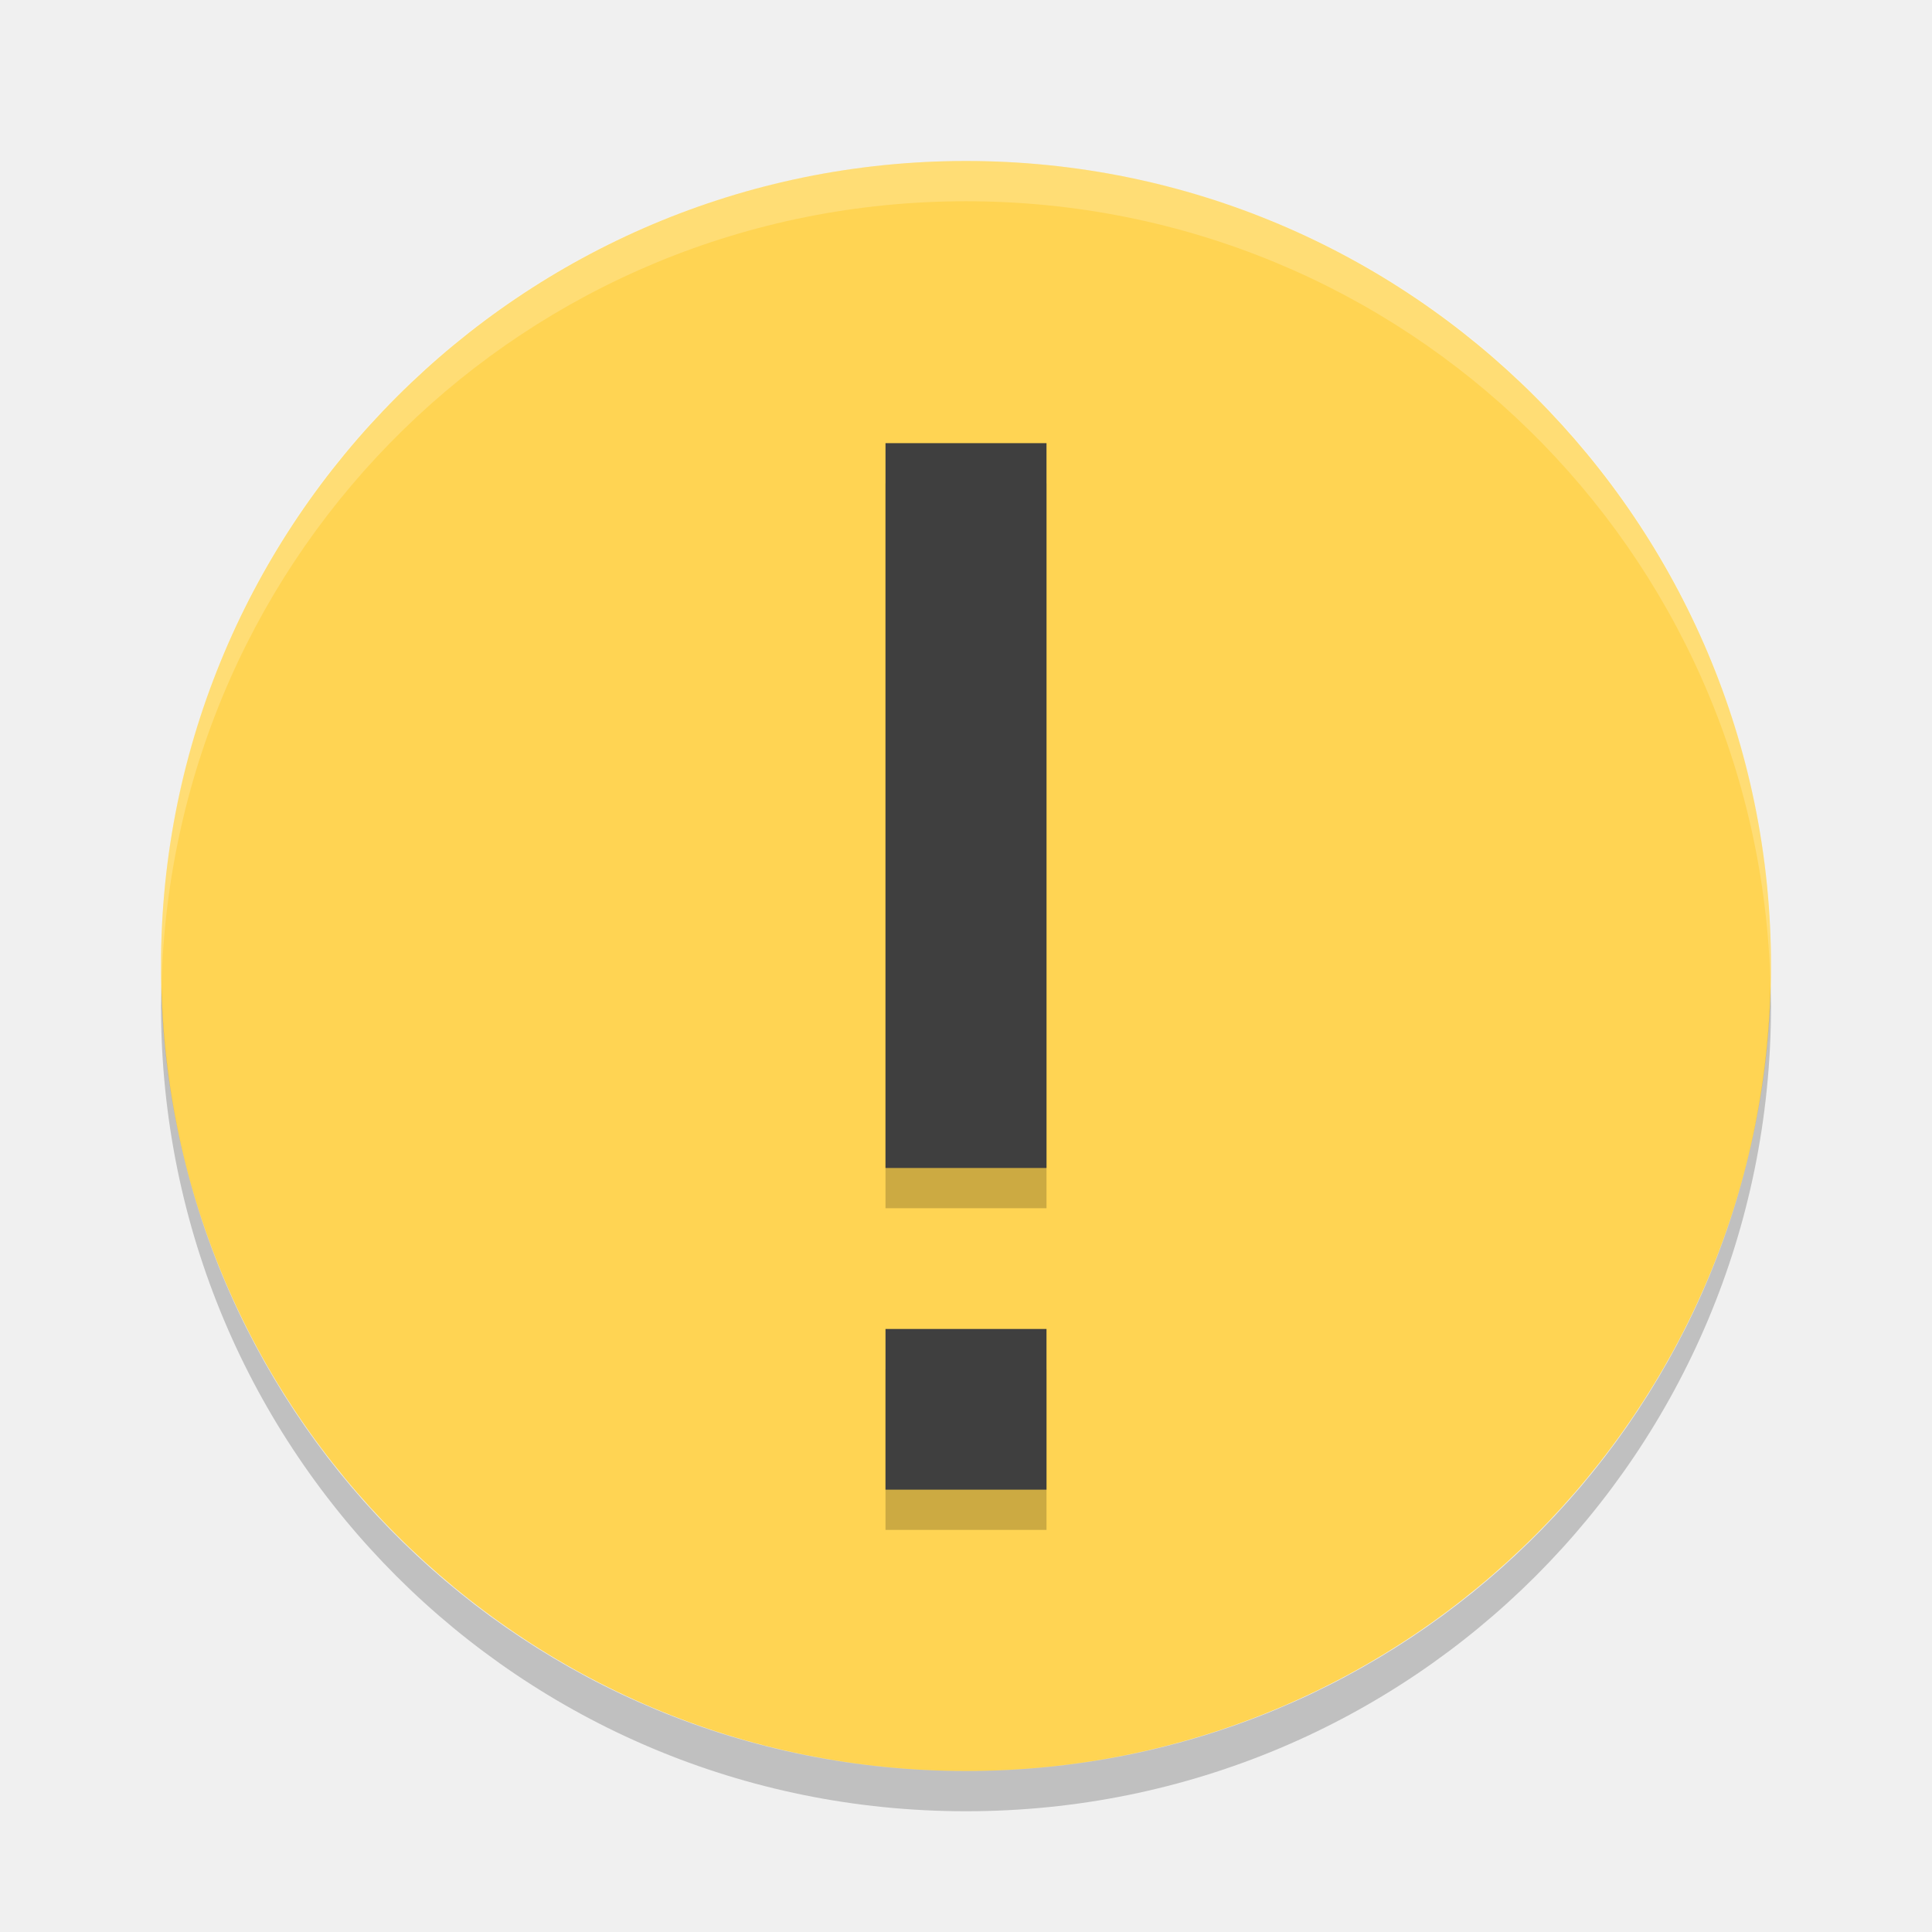
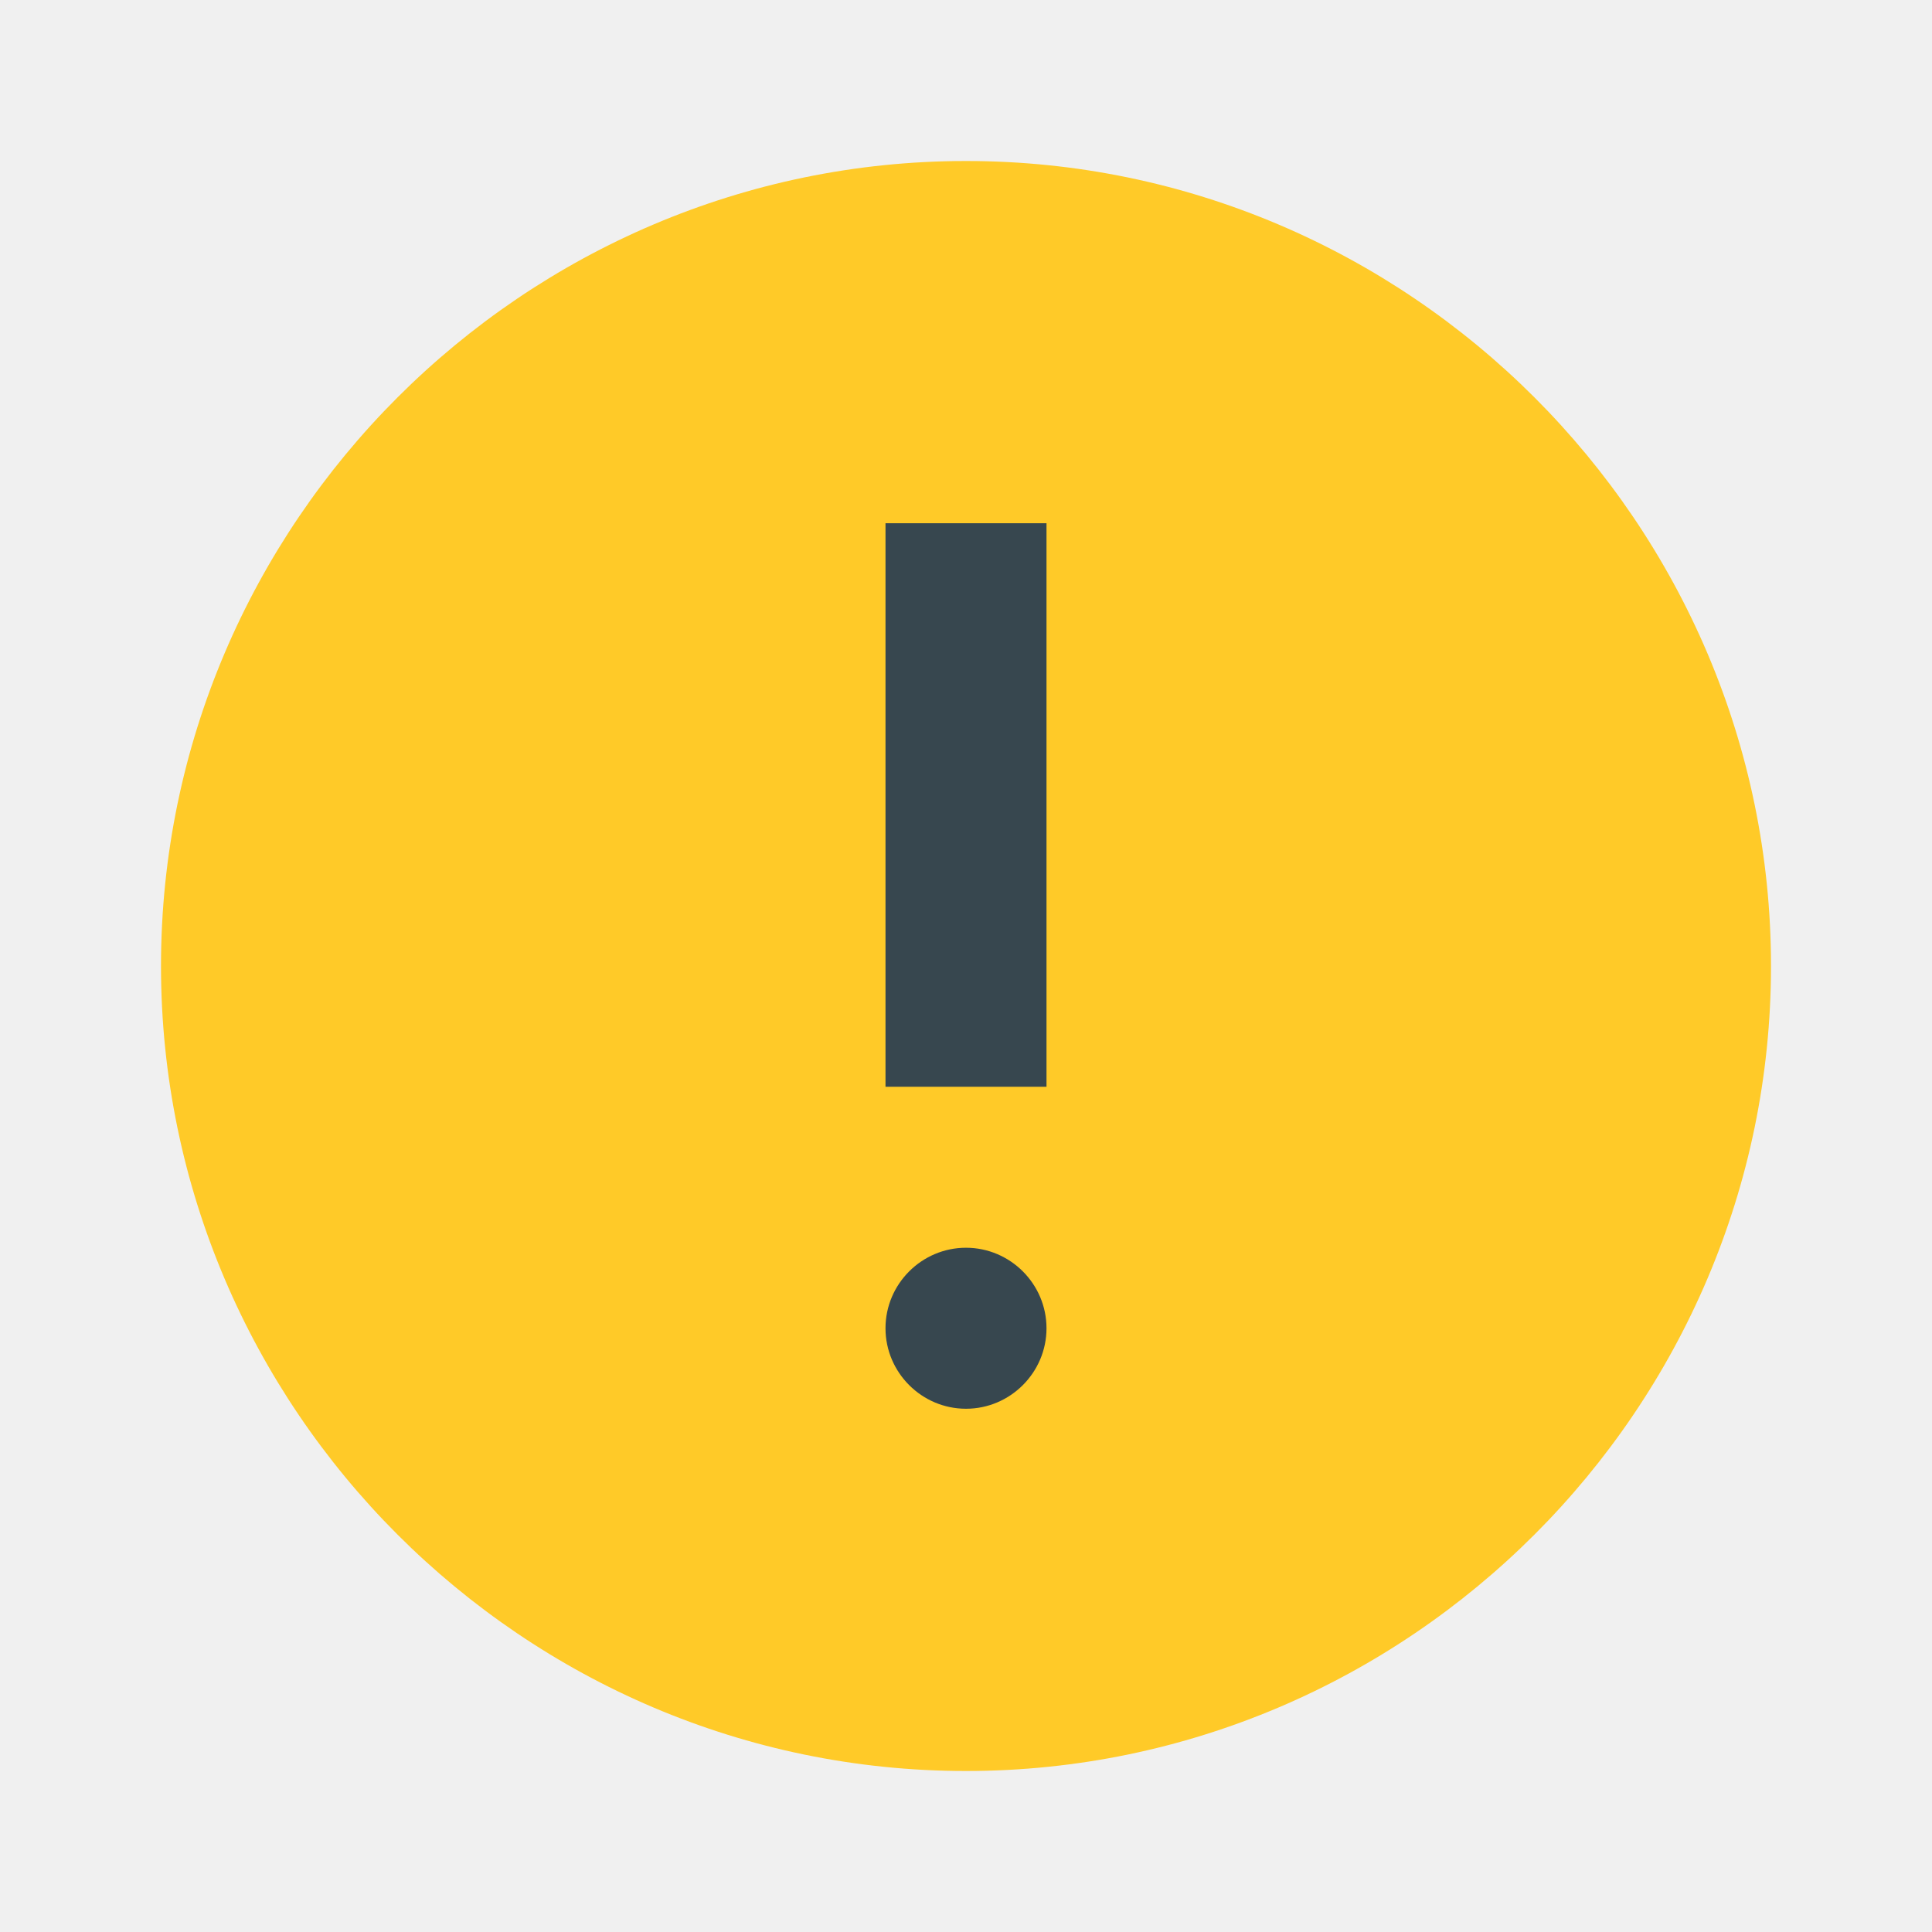
- <svg xmlns="http://www.w3.org/2000/svg" width="48" height="48" version="1">
-   <rect fill="#ffd453" width="40" height="40" x="-44" y="-44" rx="20" ry="20" transform="matrix(0,-1,-1,0,0,0)" />
-   <g opacity=".2" transform="matrix(2,0,0,2,-1068,722.01)">
-     <path class="error" d="m545-355h2v9.004h-2zm0 11.004h2v1.996h-2z" />
-   </g>
-   <g fill="#3f3f3f" transform="matrix(2,0,0,2,-1068,721.01)">
-     <path class="error" d="m545-355h2v9.004h-2zm0 11.004h2v1.996h-2z" />
-   </g>
-   <path fill="#fff" opacity=".2" d="m24 4c-11.08 0-20 8.92-20 20 0 0.168 0.008 0.333 0.012 0.5 0.265-10.846 9.076-19.5 19.988-19.5s19.724 8.654 19.988 19.5c0.004-0.167 0.012-0.332 0.012-0.5 0-11.08-8.92-20-20-20z" />
-   <path opacity=".2" d="m4.012 24.5c-0.004 0.167-0.012 0.332-0.012 0.5 0 11.08 8.92 20 20 20s20-8.92 20-20c0-0.168-0.008-0.333-0.012-0.5-0.264 10.846-9.076 19.5-19.988 19.5s-19.724-8.654-19.988-19.5z" />
+ <svg xmlns="http://www.w3.org/2000/svg" viewBox="0 0 48 48">
+   <path fill="#ffca28" d="M44,24c0,11-9,20-20,20S4,35,4,24S13,4,24,4S44,13,44,24z" />
+   <path fill="#37474f" d="M26,27h-4V13h4V27z M22,33c0-1.1,0.9-2,2-2s2,0.9,2,2c0,1.1-0.9,2-2,2S22,34.1,22,33z" />
</svg>
